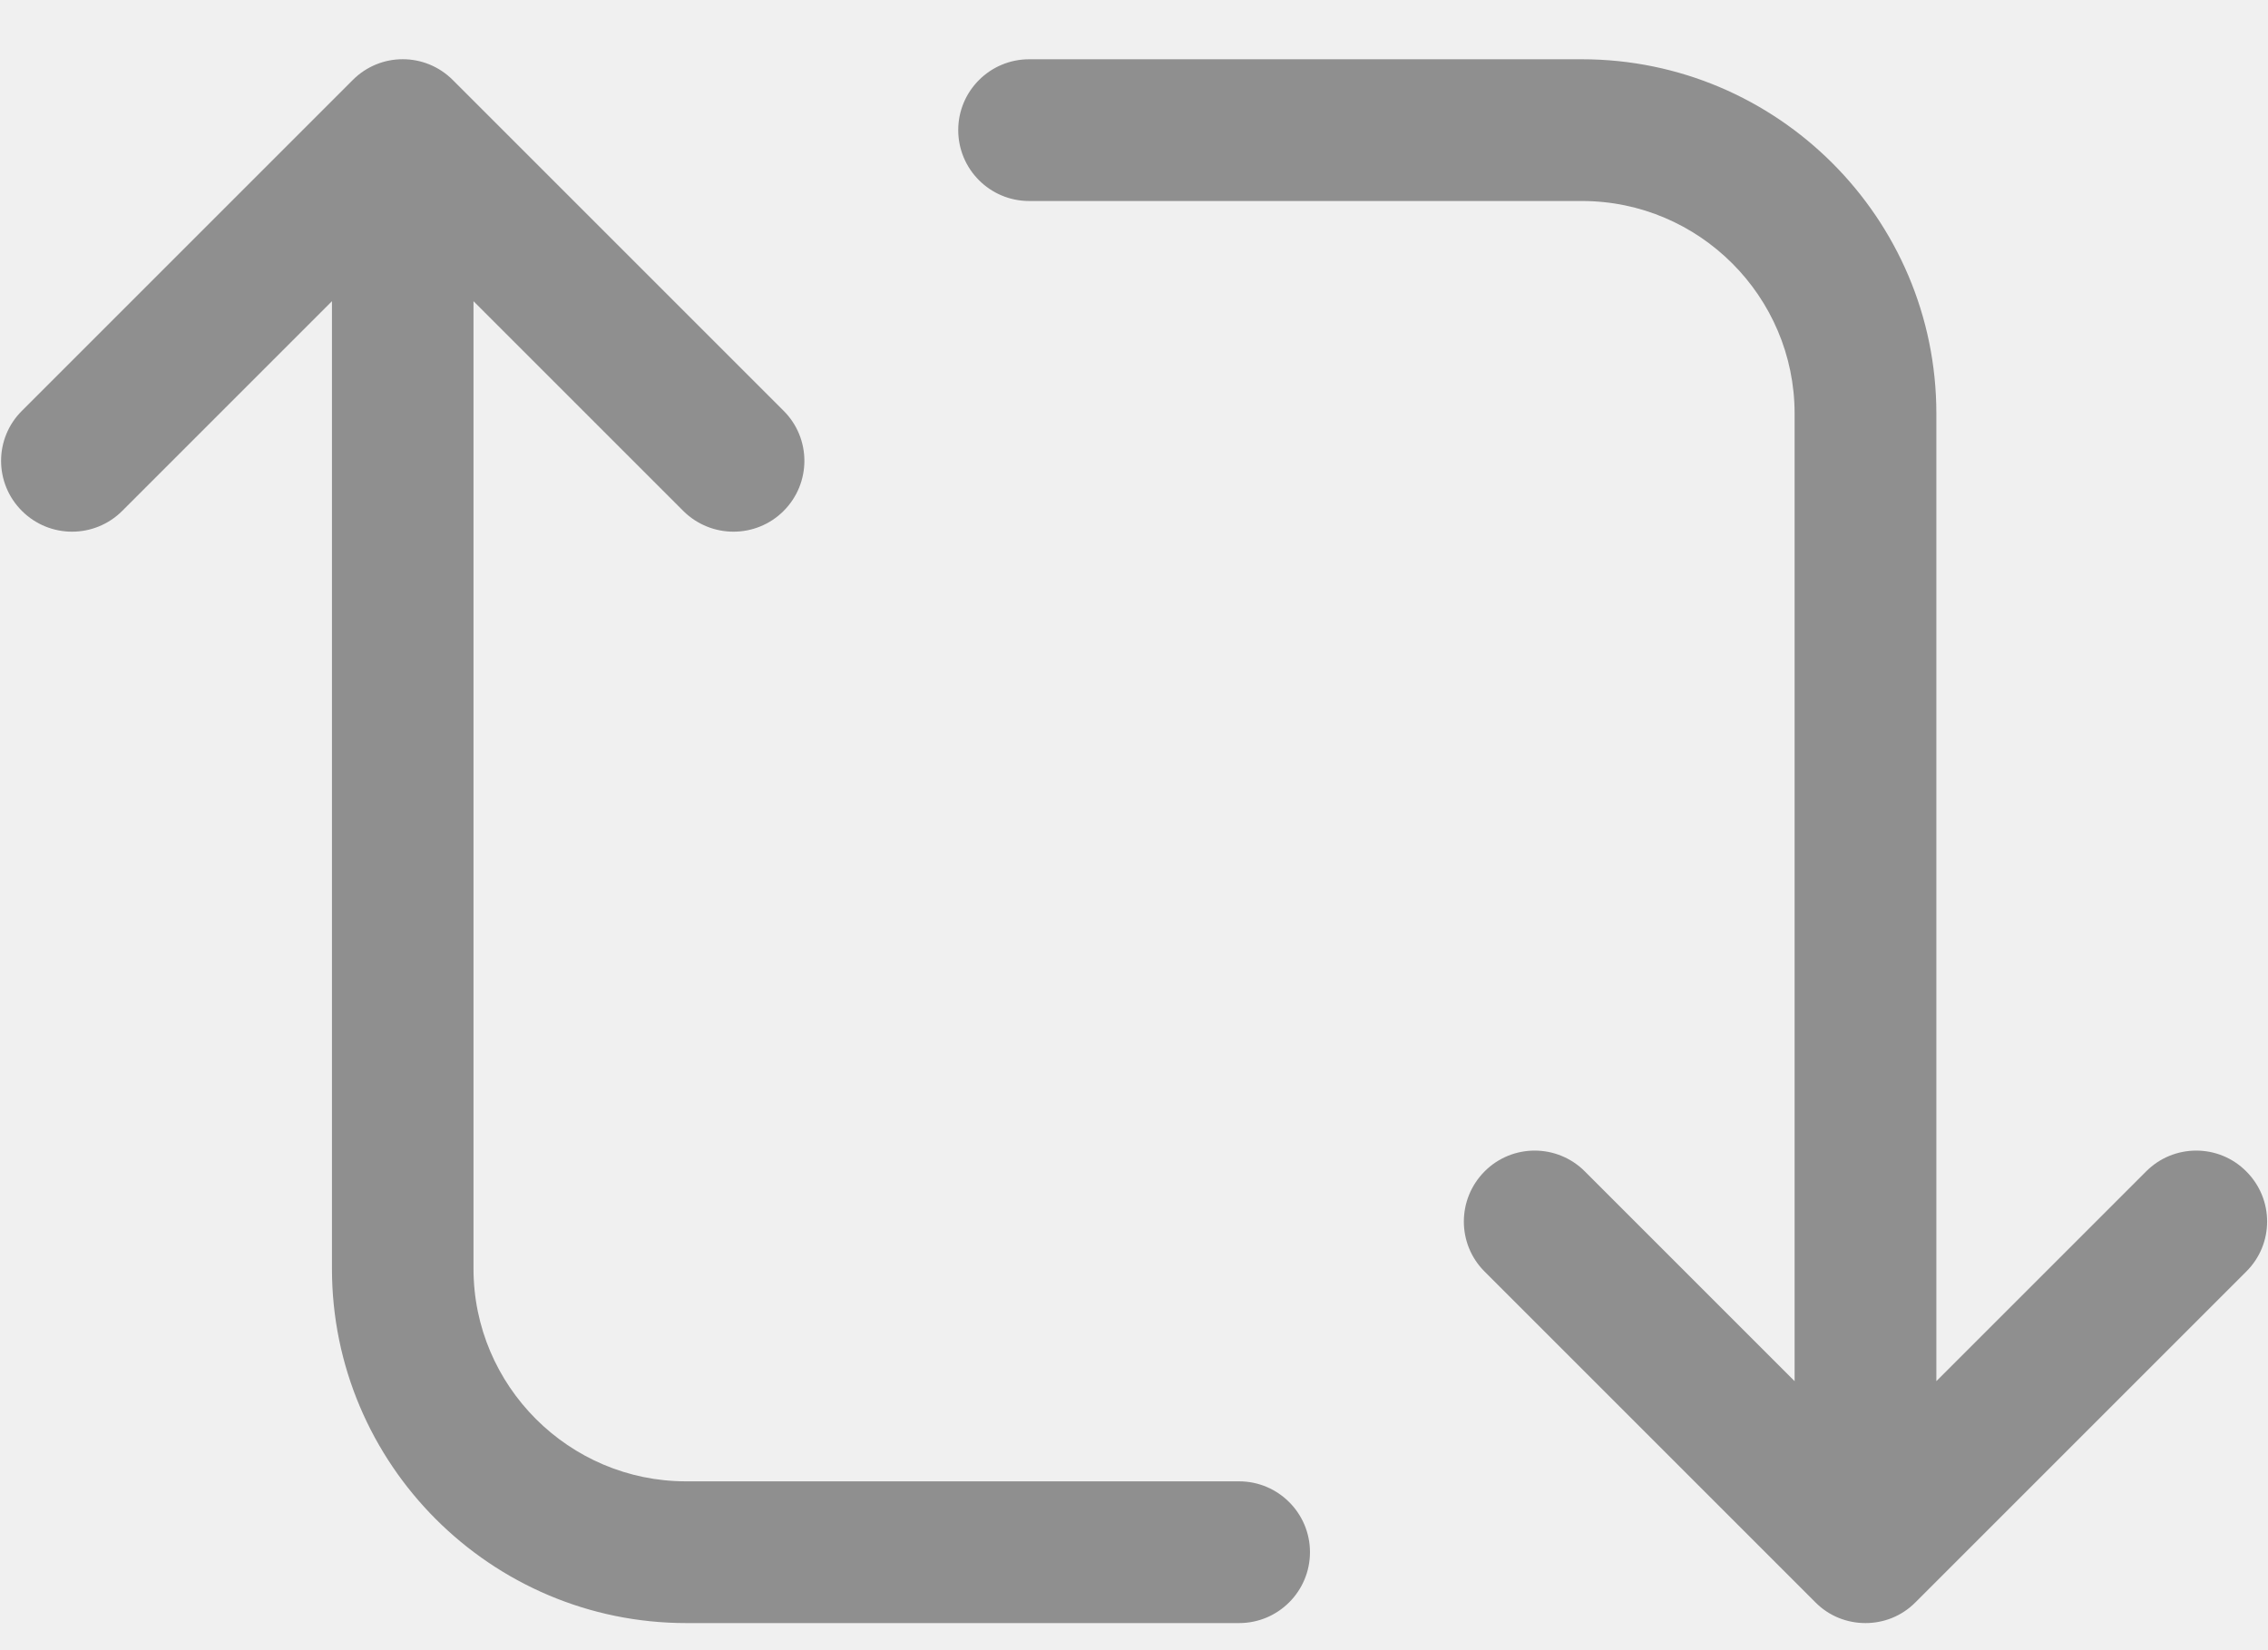
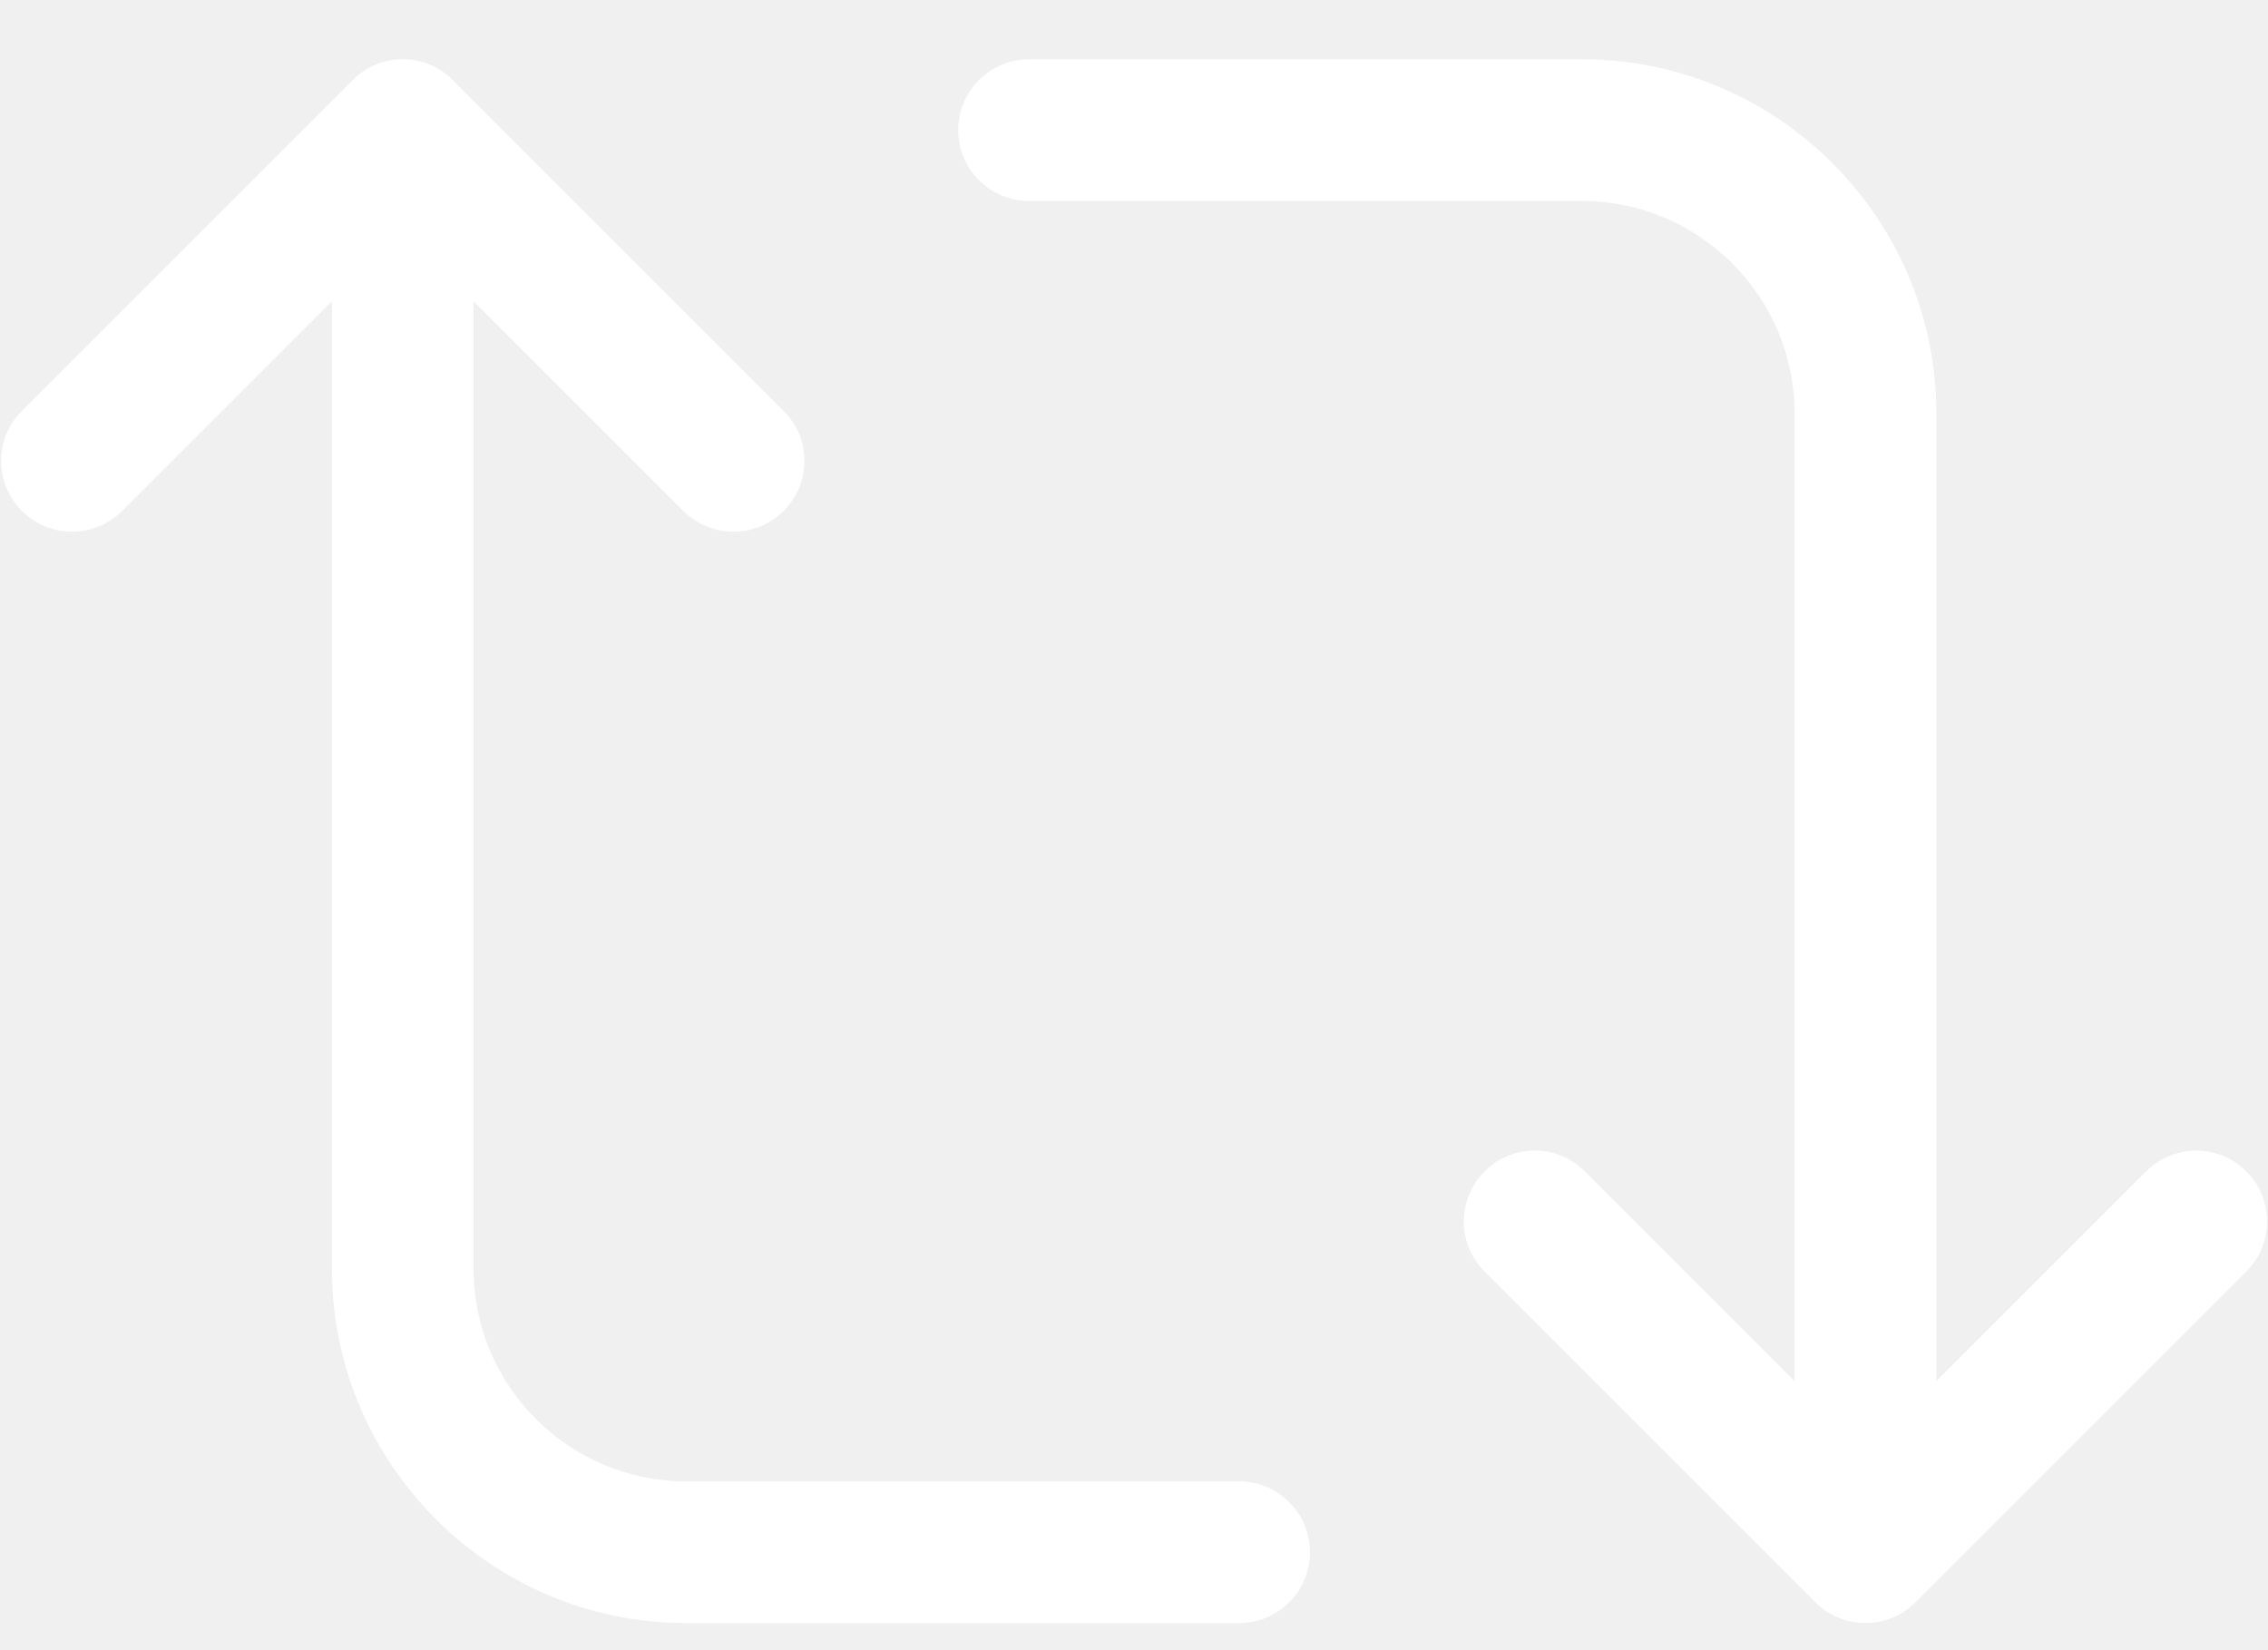
<svg xmlns="http://www.w3.org/2000/svg" width="22" height="16" viewBox="0 0 22 16" fill="none">
-   <path d="M21.789 11.364C21.522 11.095 21.086 11.095 20.818 11.364L18.783 13.399V4.012C18.783 2.117 17.24 0.575 15.345 0.575H9.983C9.603 0.575 9.295 0.883 9.295 1.262C9.295 1.642 9.603 1.95 9.983 1.95H15.345C16.482 1.95 17.408 2.876 17.408 4.012V13.399L15.373 11.364C15.104 11.095 14.669 11.095 14.401 11.364C14.133 11.633 14.132 12.068 14.401 12.336L17.609 15.544C17.742 15.679 17.918 15.746 18.095 15.746C18.272 15.746 18.446 15.68 18.581 15.544L21.789 12.336C22.059 12.068 22.059 11.633 21.789 11.364V11.364ZM12.018 14.371H6.655C5.519 14.371 4.593 13.445 4.593 12.308V2.922L6.628 4.957C6.763 5.091 6.939 5.158 7.115 5.158C7.291 5.158 7.467 5.091 7.601 4.957C7.87 4.688 7.87 4.253 7.601 3.985L4.393 0.777C4.124 0.507 3.689 0.507 3.421 0.777L0.213 3.985C-0.057 4.253 -0.057 4.688 0.213 4.957C0.482 5.225 0.916 5.225 1.185 4.957L3.22 2.922V12.308C3.22 14.204 4.762 15.746 6.657 15.746H12.02C12.399 15.746 12.707 15.438 12.707 15.058C12.707 14.679 12.398 14.371 12.02 14.371H12.018Z" fill="#8F8F8F" />
+   <path d="M21.789 11.364C21.522 11.095 21.086 11.095 20.818 11.364L18.783 13.399V4.012C18.783 2.117 17.24 0.575 15.345 0.575H9.983C9.603 0.575 9.295 0.883 9.295 1.262C9.295 1.642 9.603 1.95 9.983 1.95H15.345C16.482 1.95 17.408 2.876 17.408 4.012V13.399L15.373 11.364C15.104 11.095 14.669 11.095 14.401 11.364C14.133 11.633 14.132 12.068 14.401 12.336L17.609 15.544C17.742 15.679 17.918 15.746 18.095 15.746C18.272 15.746 18.446 15.68 18.581 15.544L21.789 12.336C22.059 12.068 22.059 11.633 21.789 11.364V11.364ZM12.018 14.371H6.655C5.519 14.371 4.593 13.445 4.593 12.308V2.922L6.628 4.957C6.763 5.091 6.939 5.158 7.115 5.158C7.291 5.158 7.467 5.091 7.601 4.957C7.87 4.688 7.87 4.253 7.601 3.985L4.393 0.777C4.124 0.507 3.689 0.507 3.421 0.777L0.213 3.985C-0.057 4.253 -0.057 4.688 0.213 4.957C0.482 5.225 0.916 5.225 1.185 4.957L3.22 2.922V12.308C3.22 14.204 4.762 15.746 6.657 15.746H12.02C12.399 15.746 12.707 15.438 12.707 15.058C12.707 14.679 12.398 14.371 12.02 14.371H12.018Z" fill="#FFFFFF" />
</svg>
